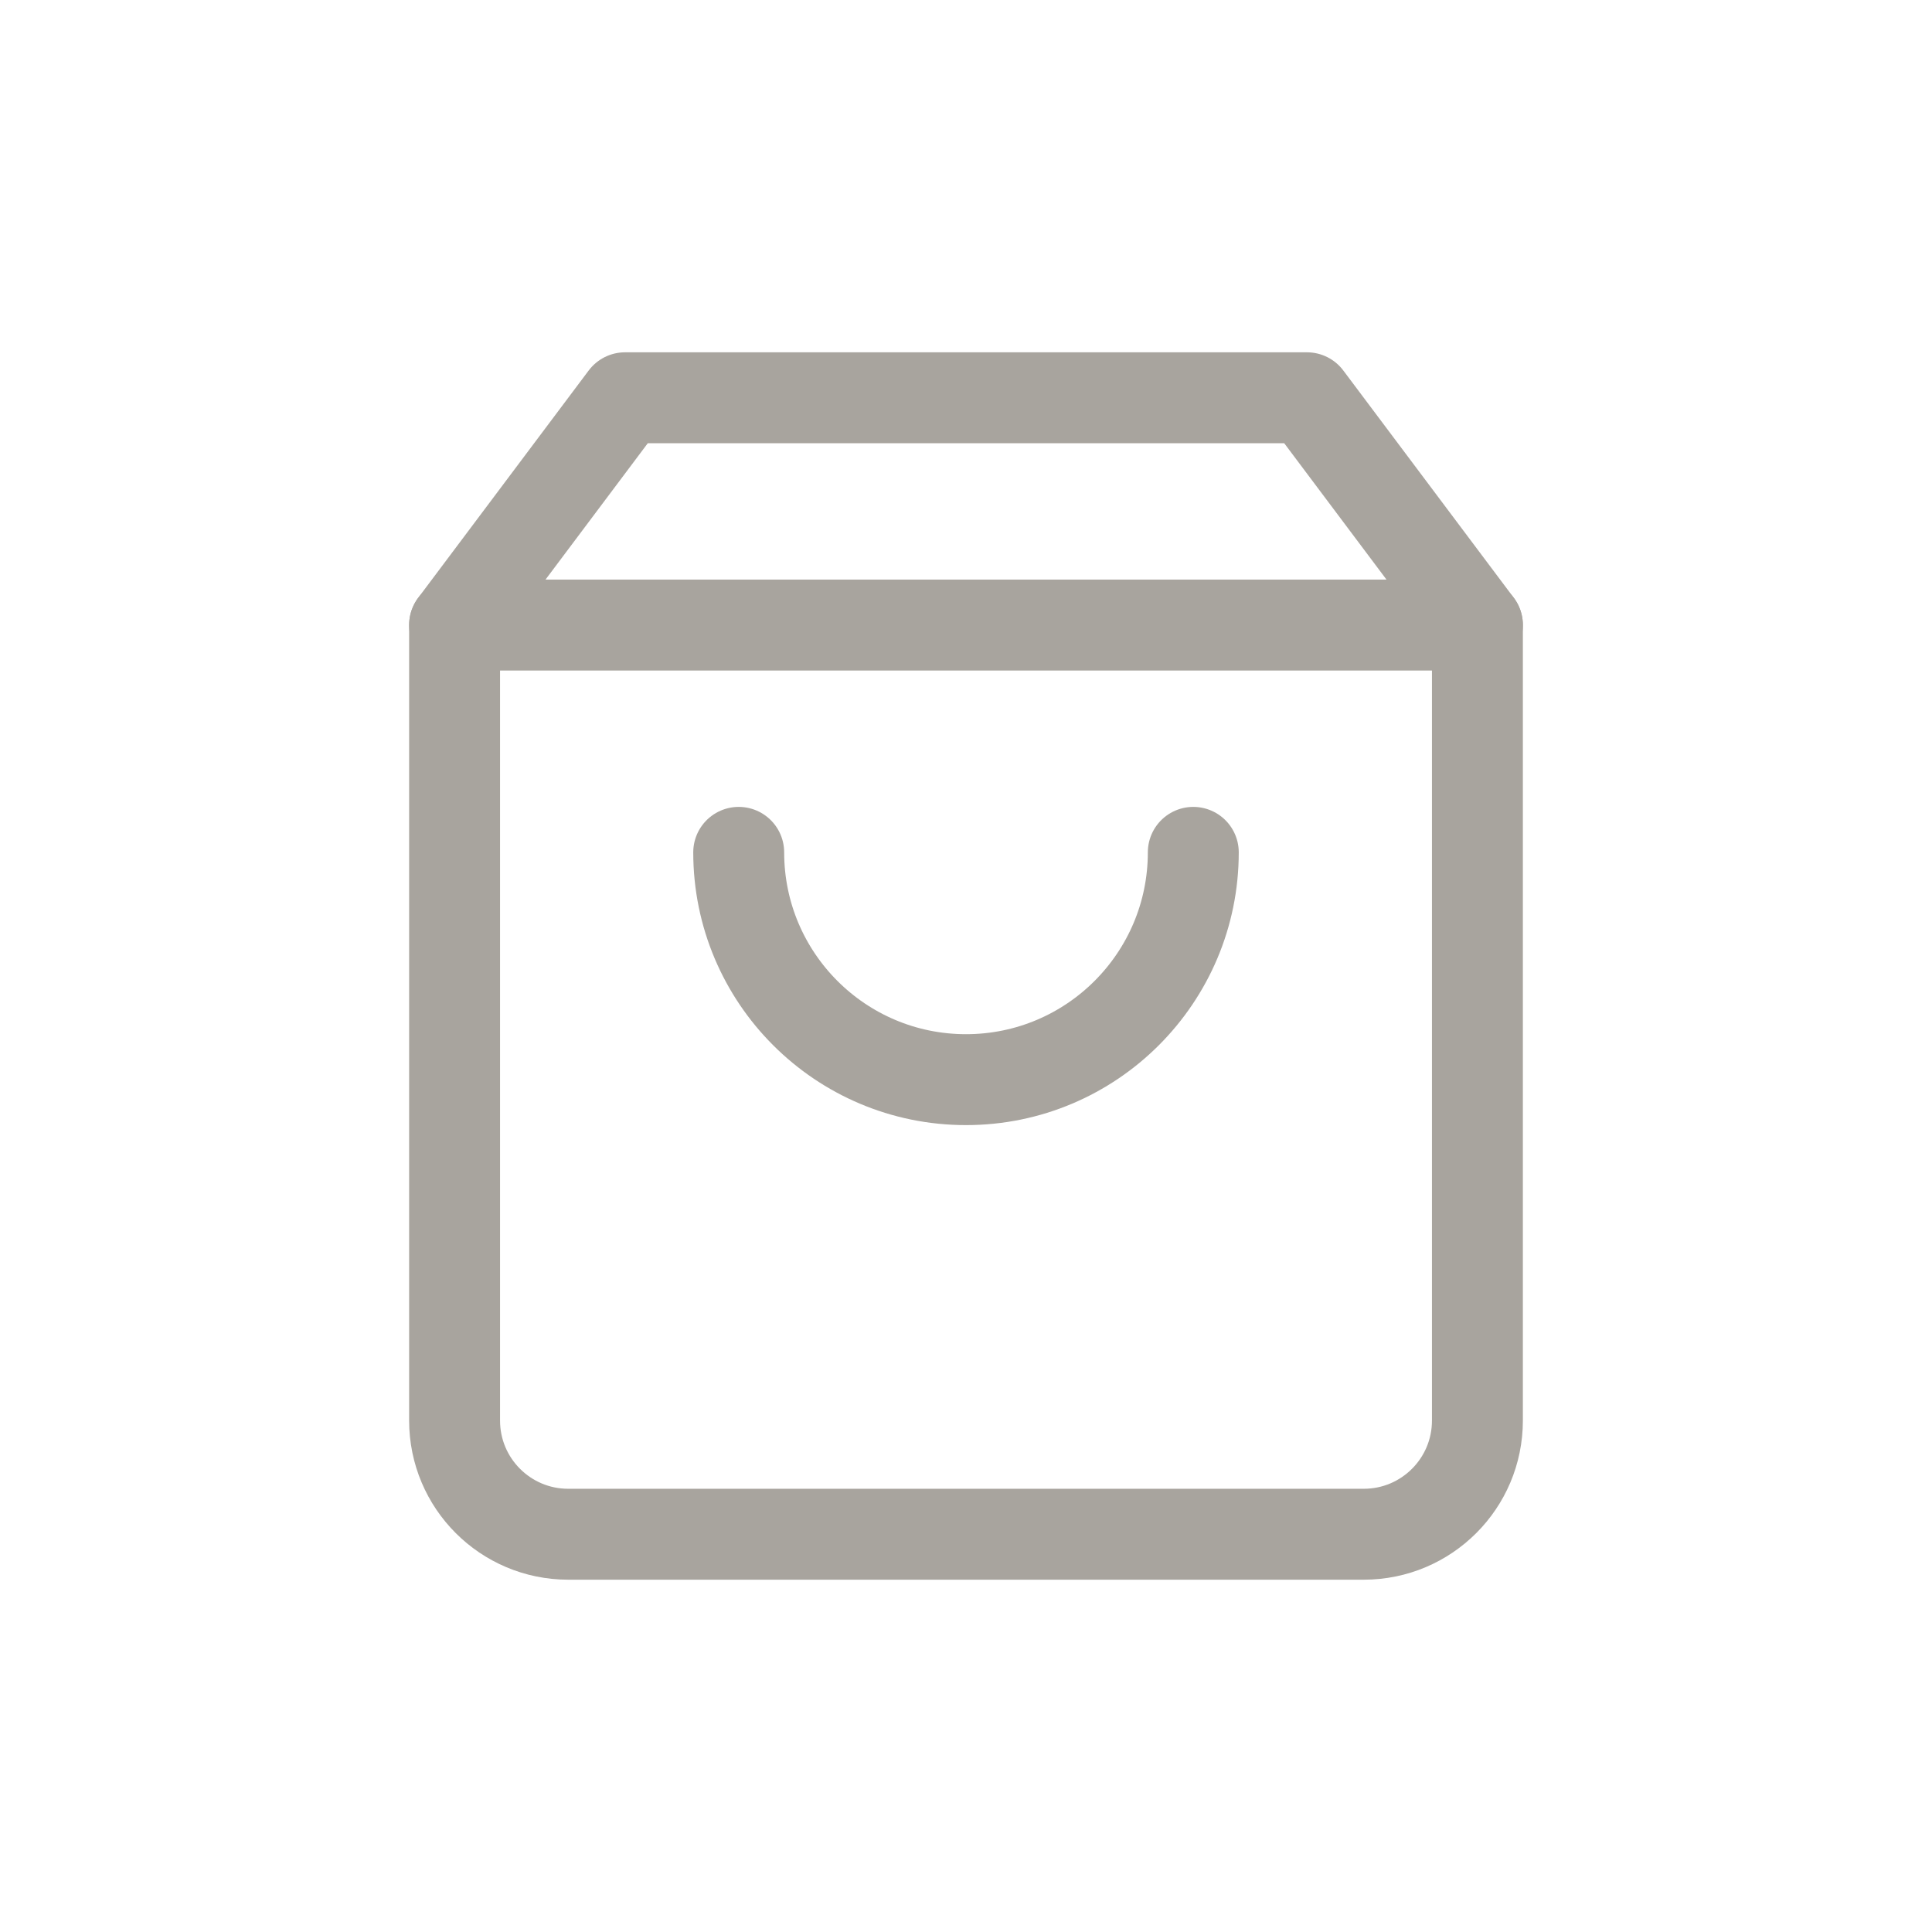
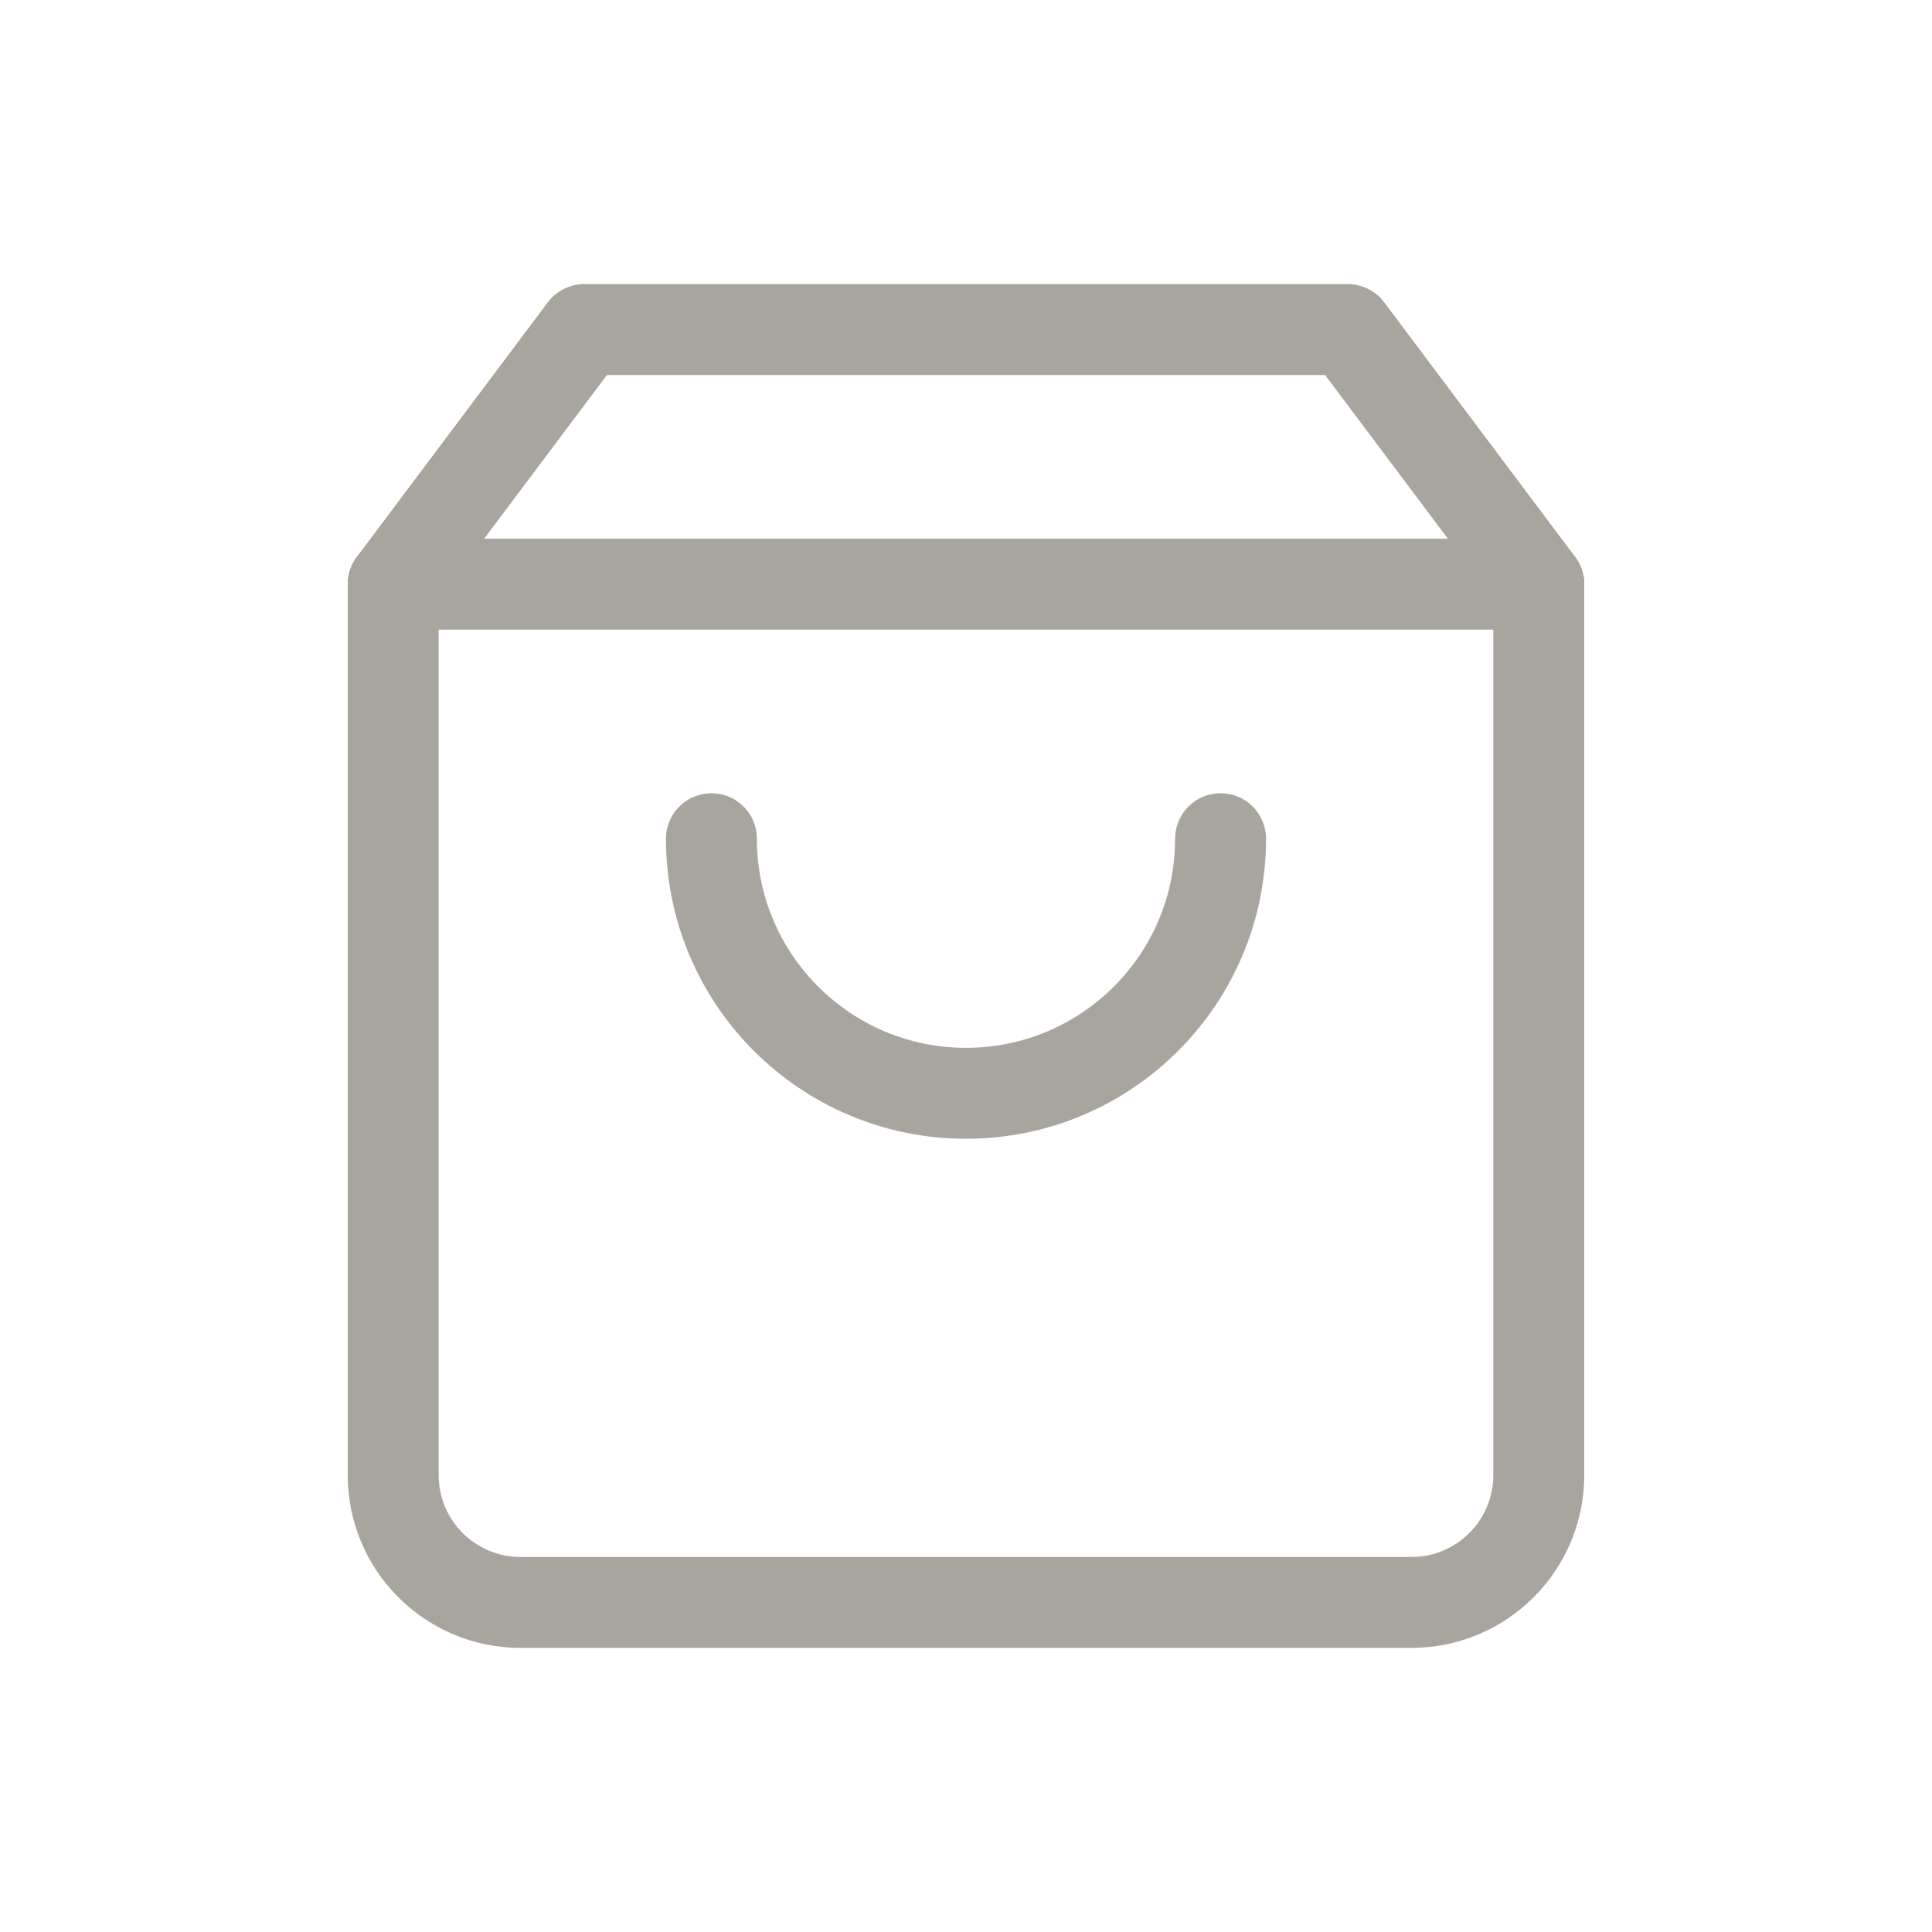
<svg xmlns="http://www.w3.org/2000/svg" viewBox="-5 -5 34 34" fill="none" stroke="#a8a49e" stroke-width="1.6" stroke-linecap="round" stroke-linejoin="round">
-   <path d="M6 2L3 6v14a2 2 0 0 0 2 2h14a2 2 0 0 0 2-2V6l-3-4z" />
-   <line x1="3" y1="6" x2="21" y2="6" />
-   <path d="M16 10a4 4 0 0 1-8 0" />
+   <path d="M5.28 0.8L1.92 5.28v15.68a2.24 2.24 0 0 0 2.24 2.24h15.68a2.24 2.24 0 0 0 2.24-2.24V5.28L18.72 0.8z" />
+   <line x1="1.92" y1="5.28" x2="22.08" y2="5.28" />
+   <path d="M16.48 9.76a4.48 4.48 0 0 1-8.96 0" />
</svg>
